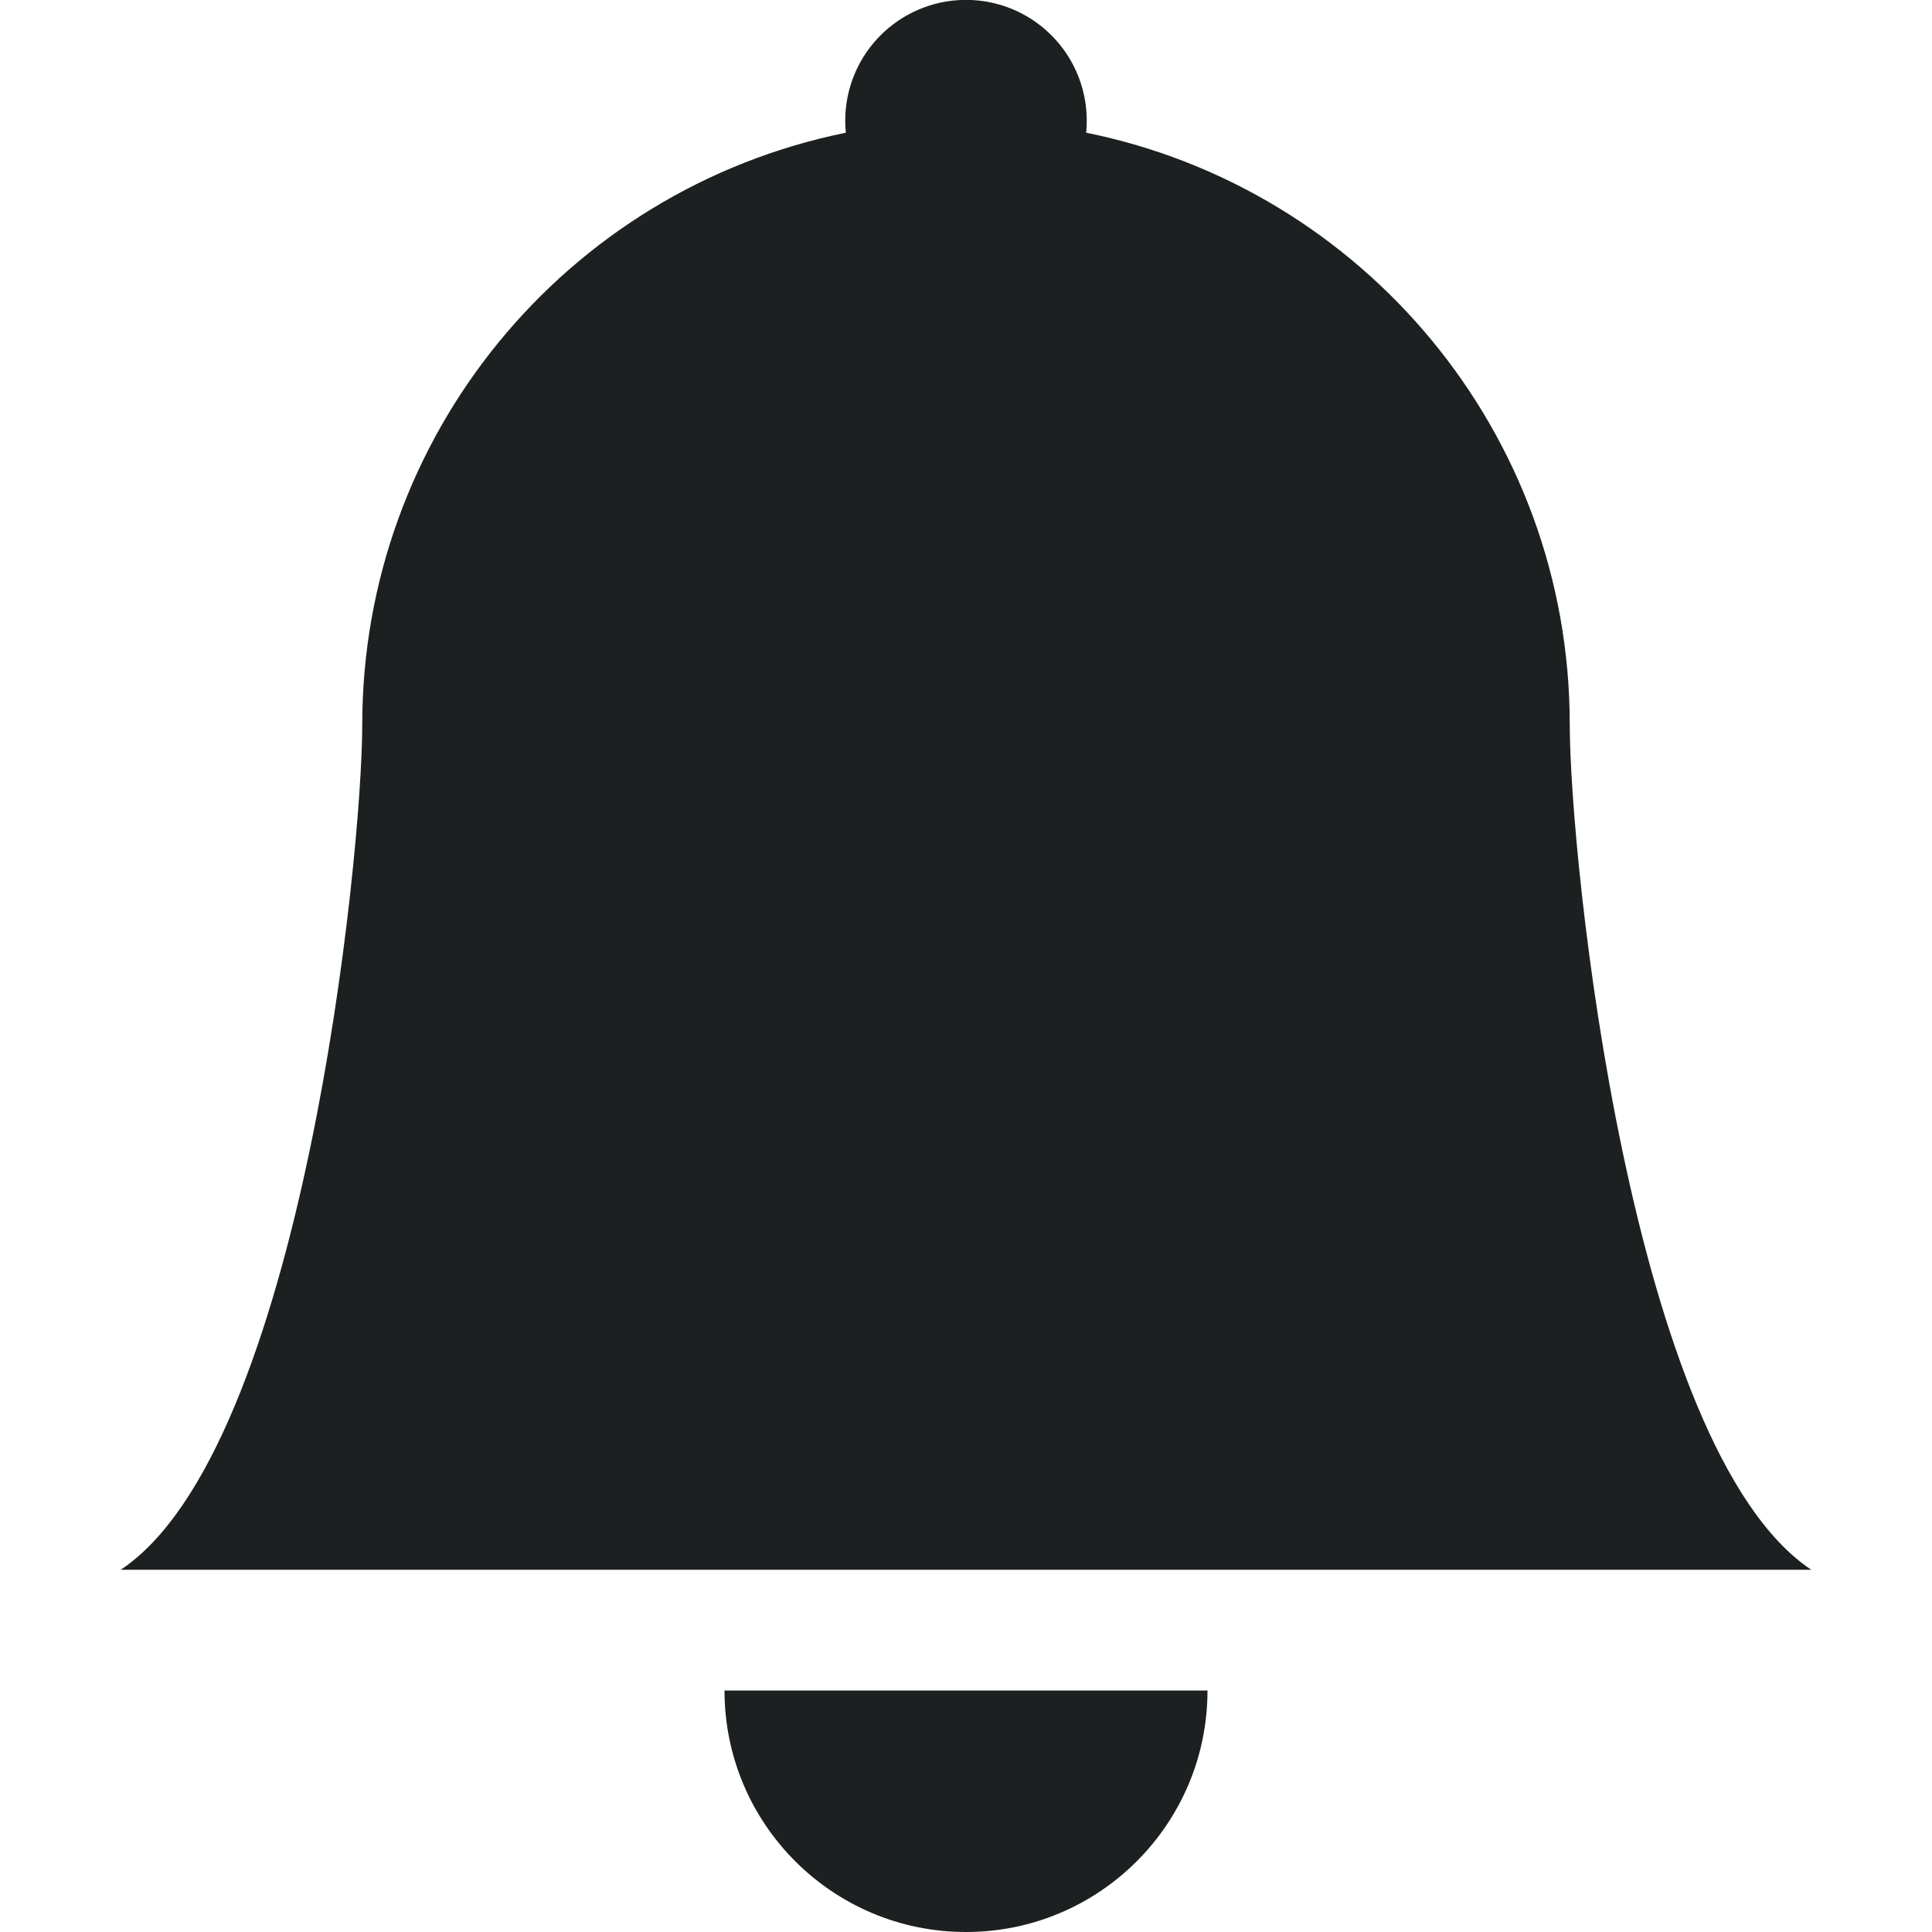
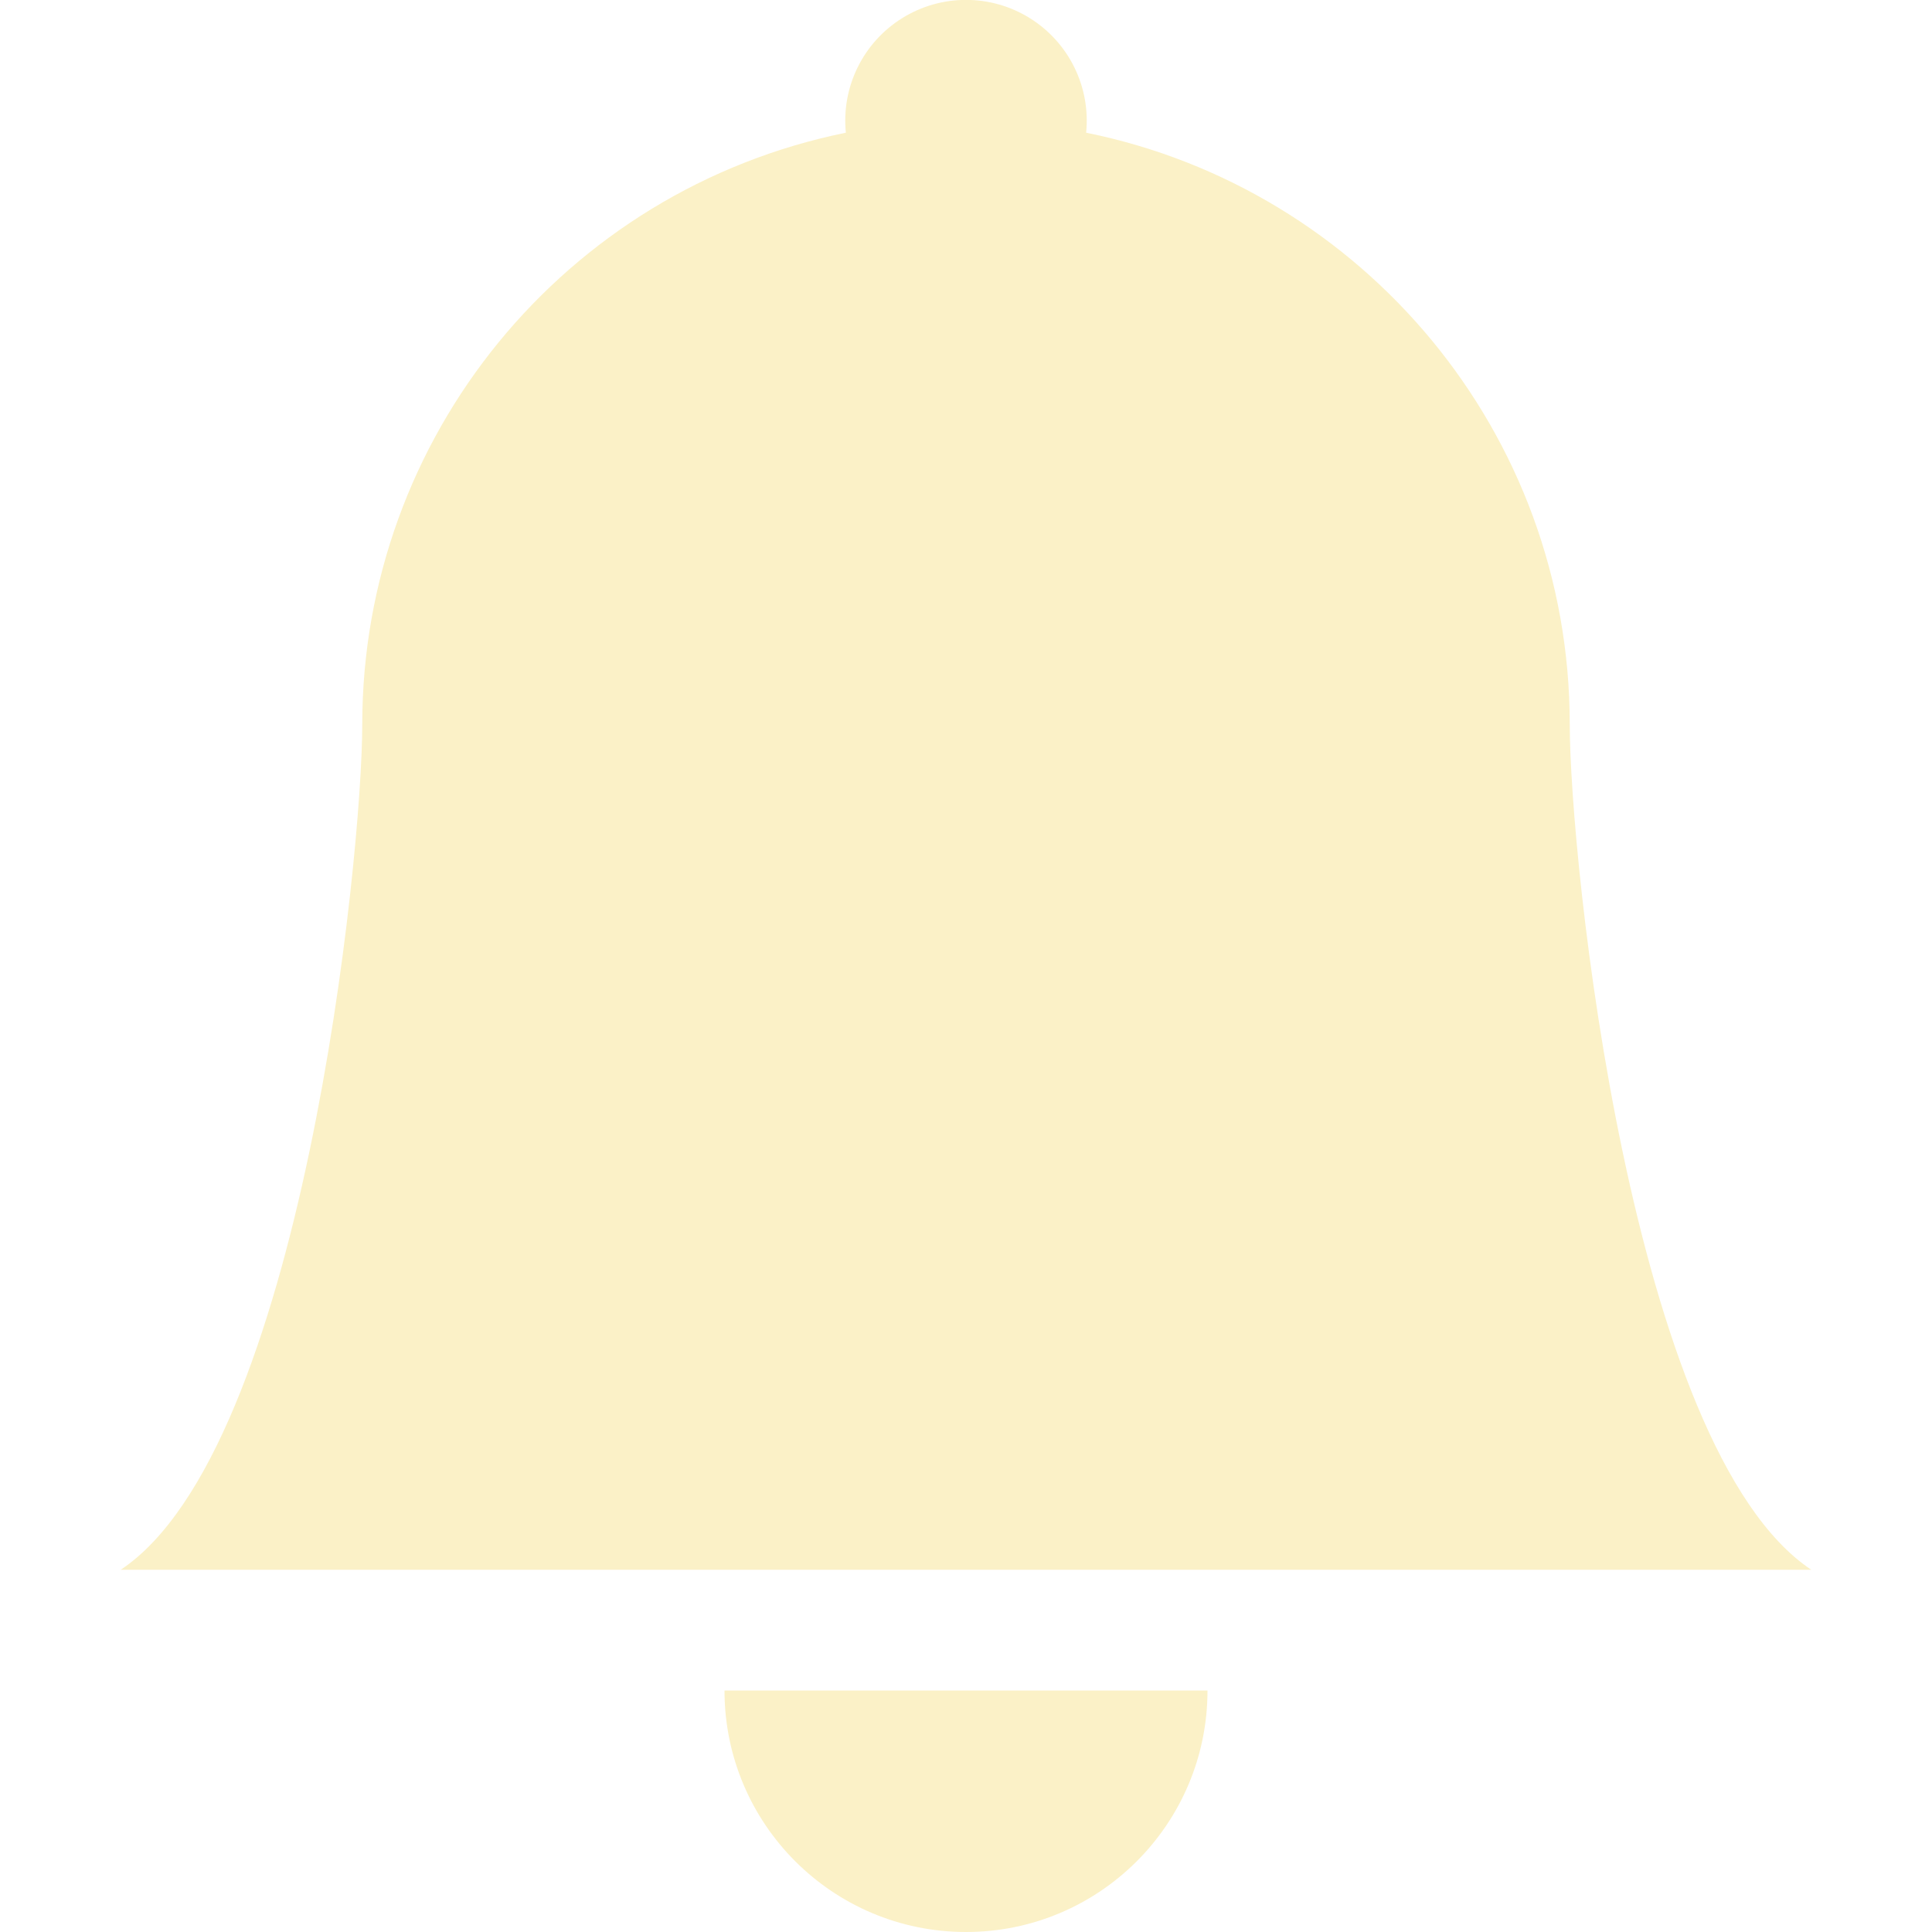
- <svg xmlns="http://www.w3.org/2000/svg" width="16" height="16" fill="#1d2021">
+ <svg xmlns="http://www.w3.org/2000/svg" width="16" height="16" fill="#fbf1c7">
  <path d="M8 16a2 2 0 002-2H6a2 2 0 002 2zm.995-14.901a1 1 0 10-1.99 0A5.002 5.002 0 003 6c0 1.098-.5 6-2 7h14c-1.5-1-2-5.902-2-7 0-2.42-1.72-4.44-4.005-4.901z" />
</svg>
